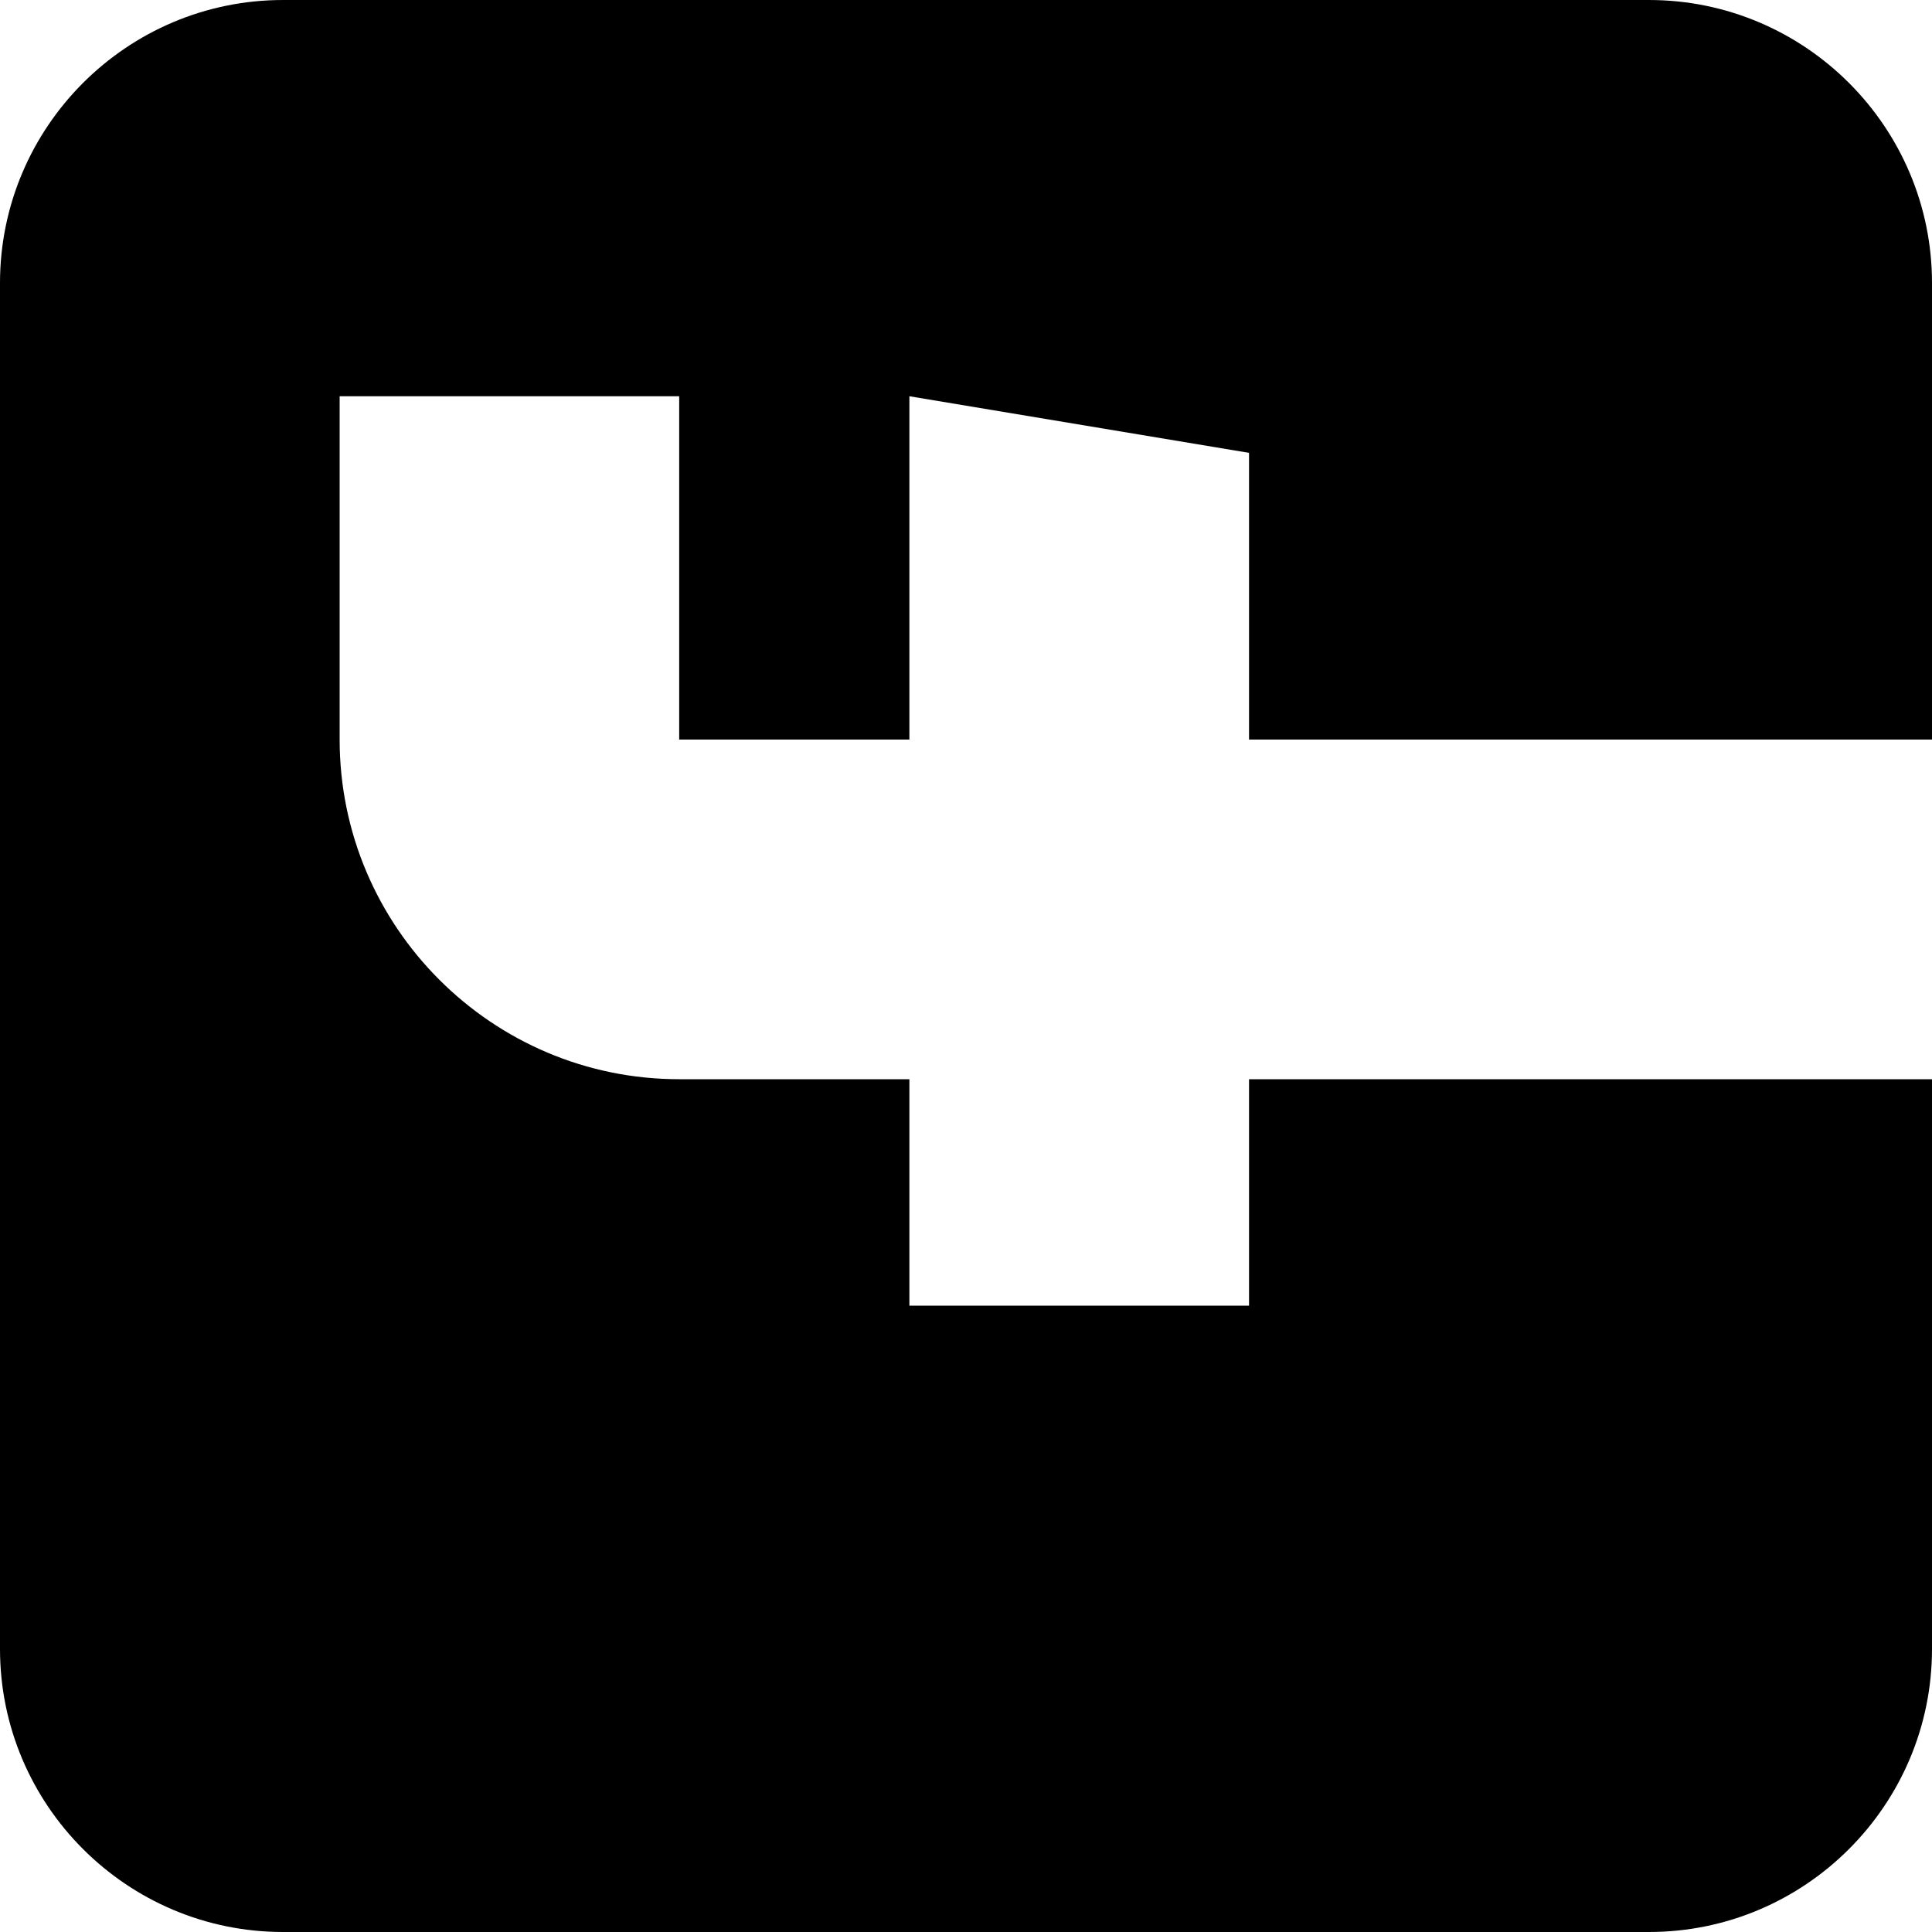
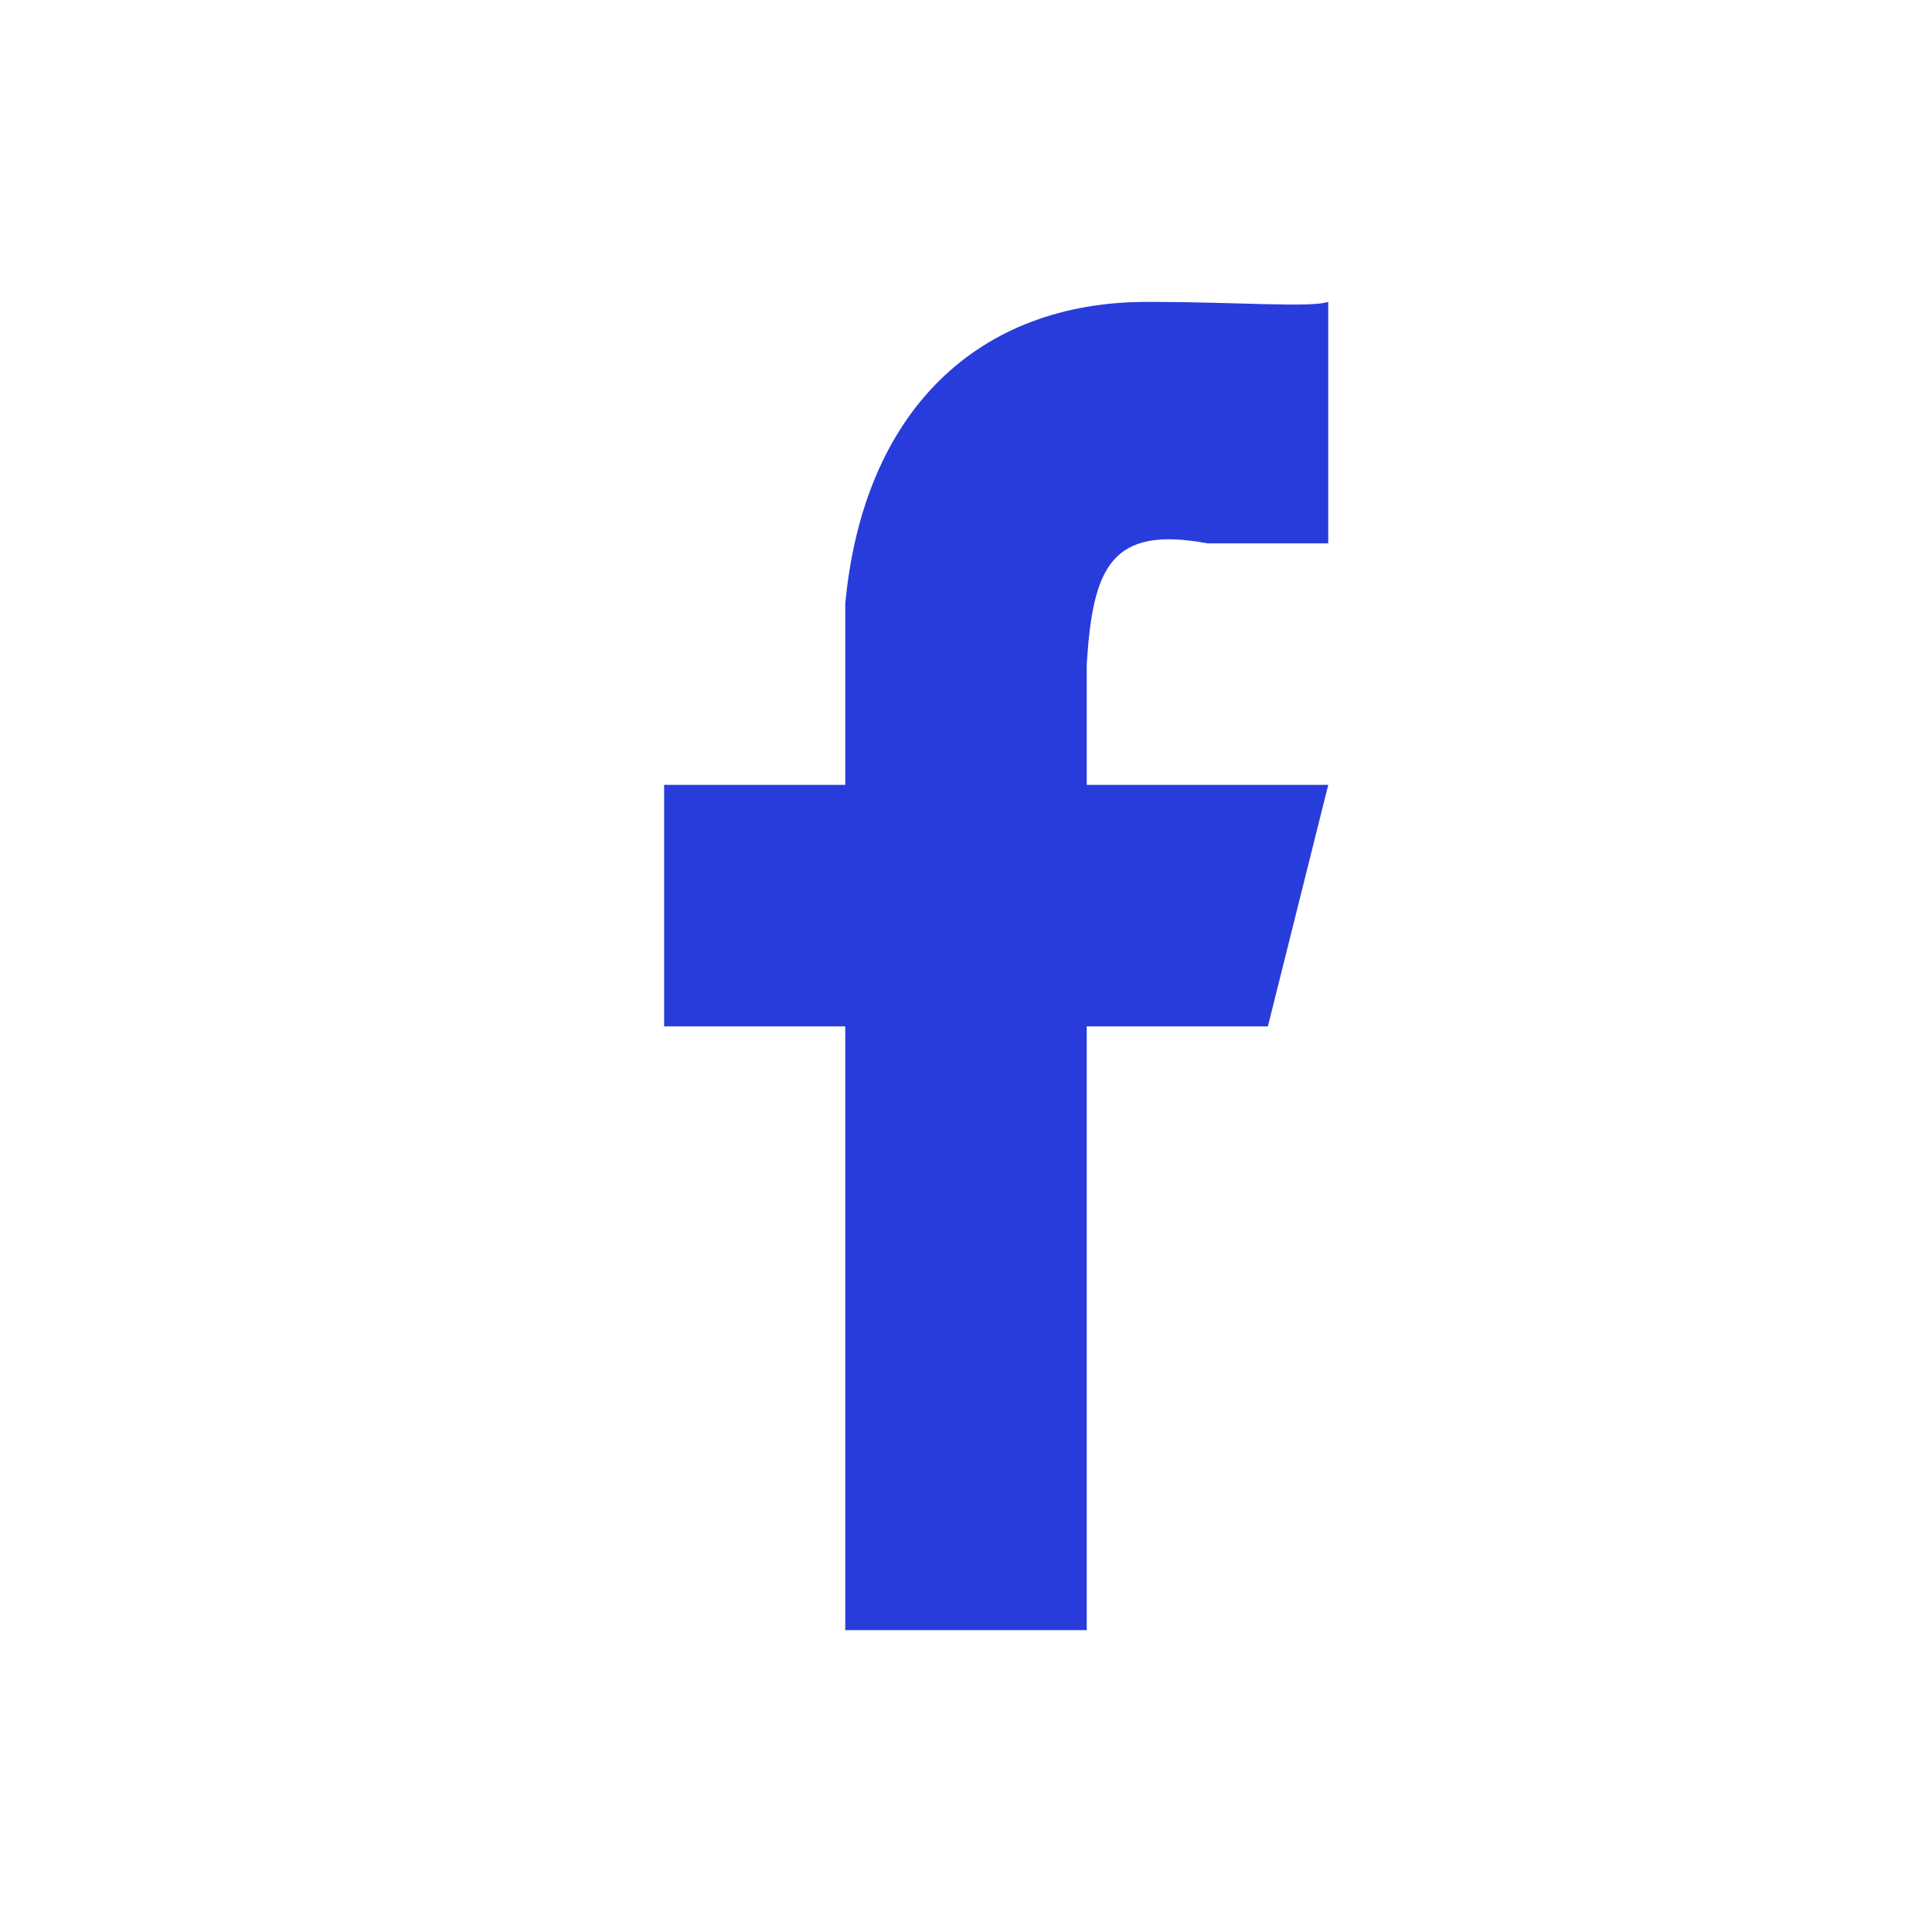
- <svg xmlns="http://www.w3.org/2000/svg" width="20" height="20" viewBox="0 0 20 20" fill="none">
-   <path d="M-7.46167e-07 2.93L-1.28061e-07 17.07C-5.74539e-08 18.686 1.314 20 2.93 20L17.07 20C18.686 20 20 18.686 20 17.07L20 11.172L12.93 11.172L12.93 13.516L9.414 13.516L9.414 11.172L7.031 11.172C5.093 11.172 3.516 9.595 3.516 7.656L3.516 4.102L7.031 4.102L7.031 7.656L9.414 7.656L9.414 4.102L12.93 4.688L12.93 7.656L20 7.656L20 2.93C20 1.314 18.686 -8.16774e-07 17.07 -7.46167e-07L2.93 -1.28061e-07C1.314 -5.74539e-08 -8.16774e-07 1.314 -7.46167e-07 2.93Z" fill="black" />
+ <svg xmlns="http://www.w3.org/2000/svg" width="32" height="32" viewBox="0 0 32 32">
+   <path fill="#283cdc" d="M20 9h2v-4c-.3.1-1.5 0-3 0-2.8 0-4.7 1.8-5 5v3h-3v4h3v10h4v-10h3l1-4h-4v-2c.1-1.6.4-2.3 2-2z" />
</svg>
